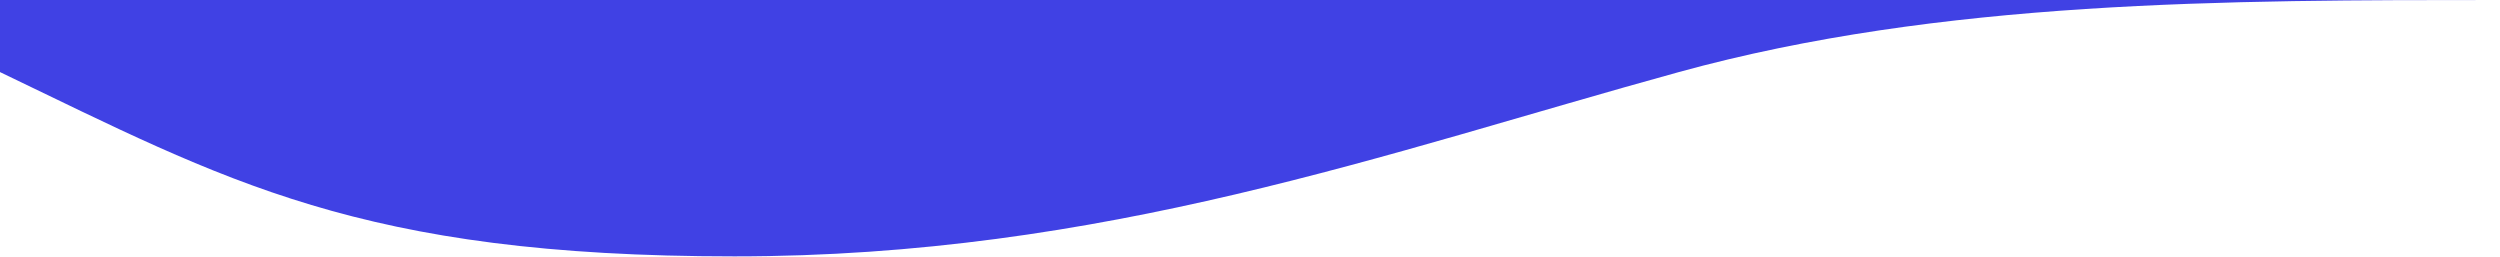
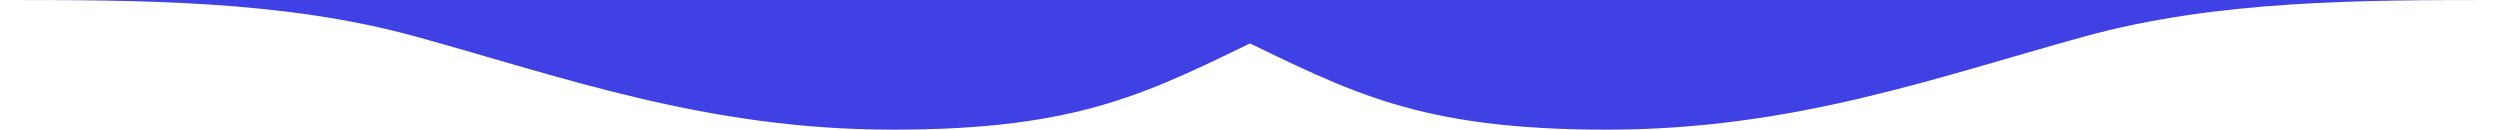
- <svg xmlns="http://www.w3.org/2000/svg" width="1440" height="148" viewBox="0 0 1440 148" fill="none">
-   <path d="M423 147.675C206.833 147.675 130.5 104.156 0 41.519V0L1440 0C1282.5 1.46096e-05 1118 3.43323e-05 967 41.519C798.505 87.847 635.5 147.675 423 147.675Z" fill="#4041E4" />
+ <svg xmlns="http://www.w3.org/2000/svg" width="2847" height="148" viewBox="0 0 2847 148" fill="none">
+   <path d="M1830 147.675C1613.83 147.675 1537.5 104.156 1407 41.519V0L2847 0C2689.5 1.46096e-05 2525 3.43323e-05 2374 41.519C2205.51 87.847 2042.5 147.675 1830 147.675Z" fill="#4041E4" />
+   <path d="M1017 147.675C1233.17 147.675 1309.5 104.156 1440 41.519V0L0 0C157.5 1.46096e-05 322 3.43323e-05 473 41.519C641.495 87.847 804.5 147.675 1017 147.675Z" fill="#4041E4" />
</svg>
